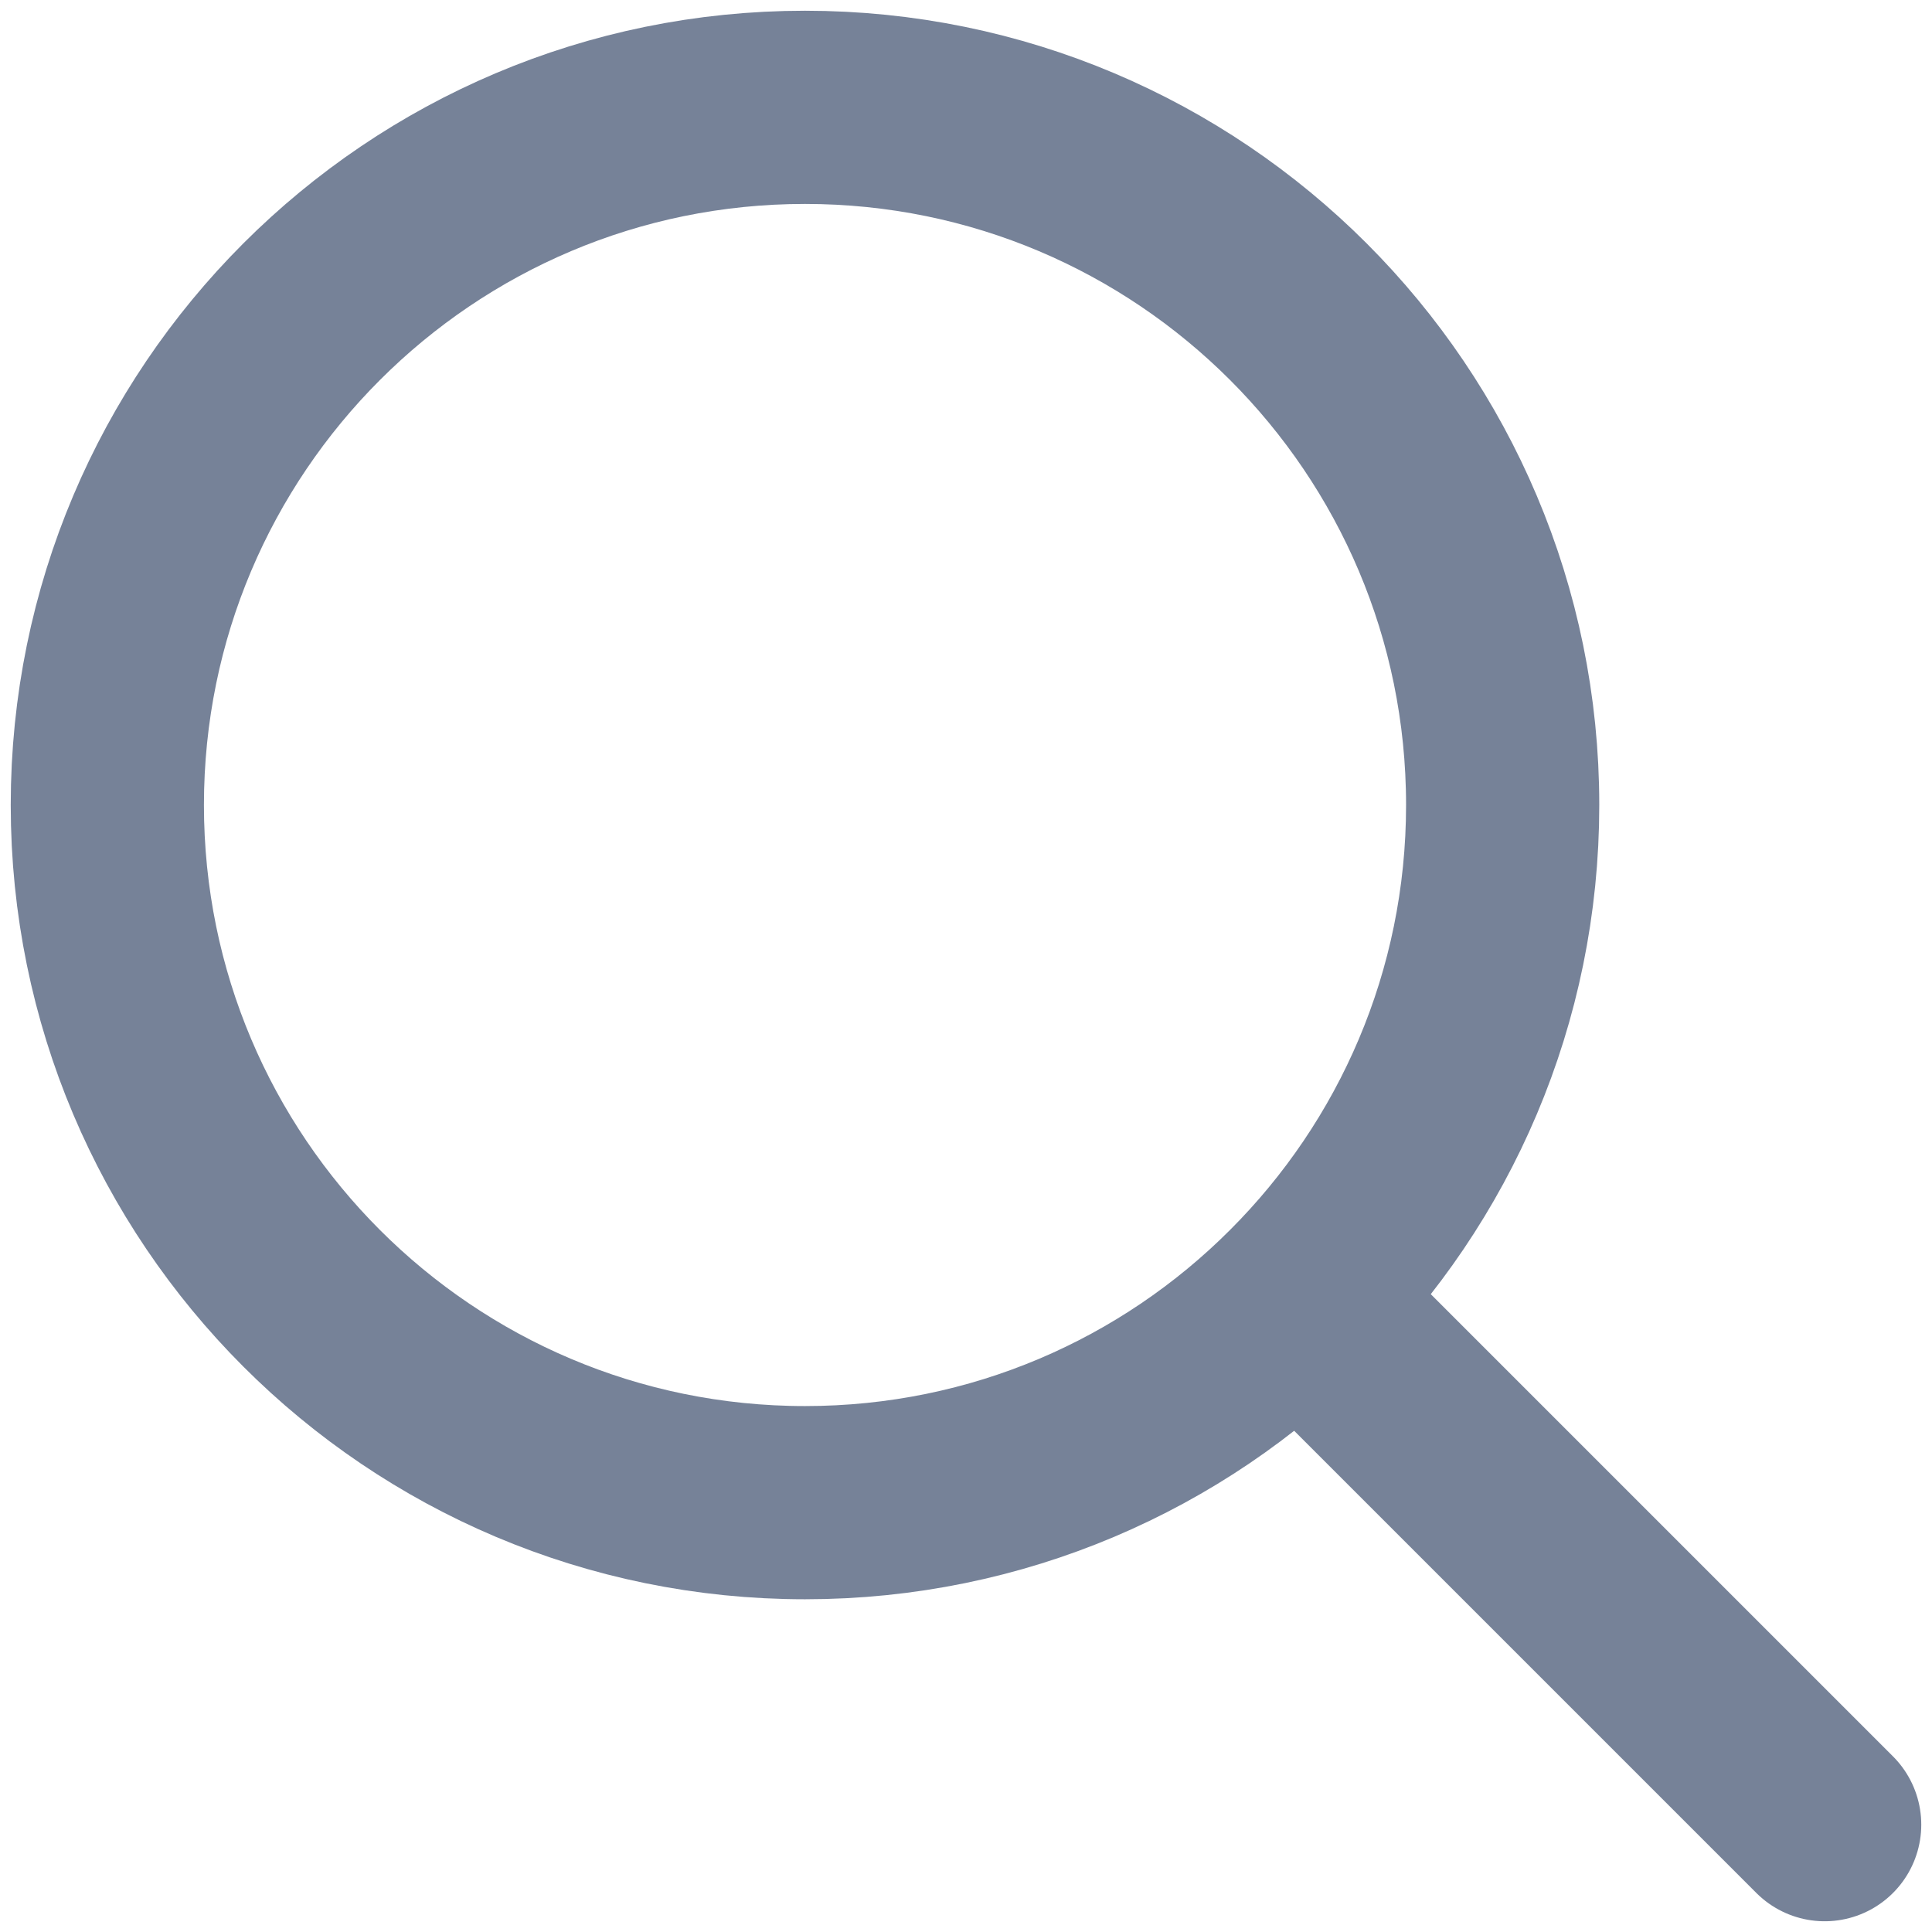
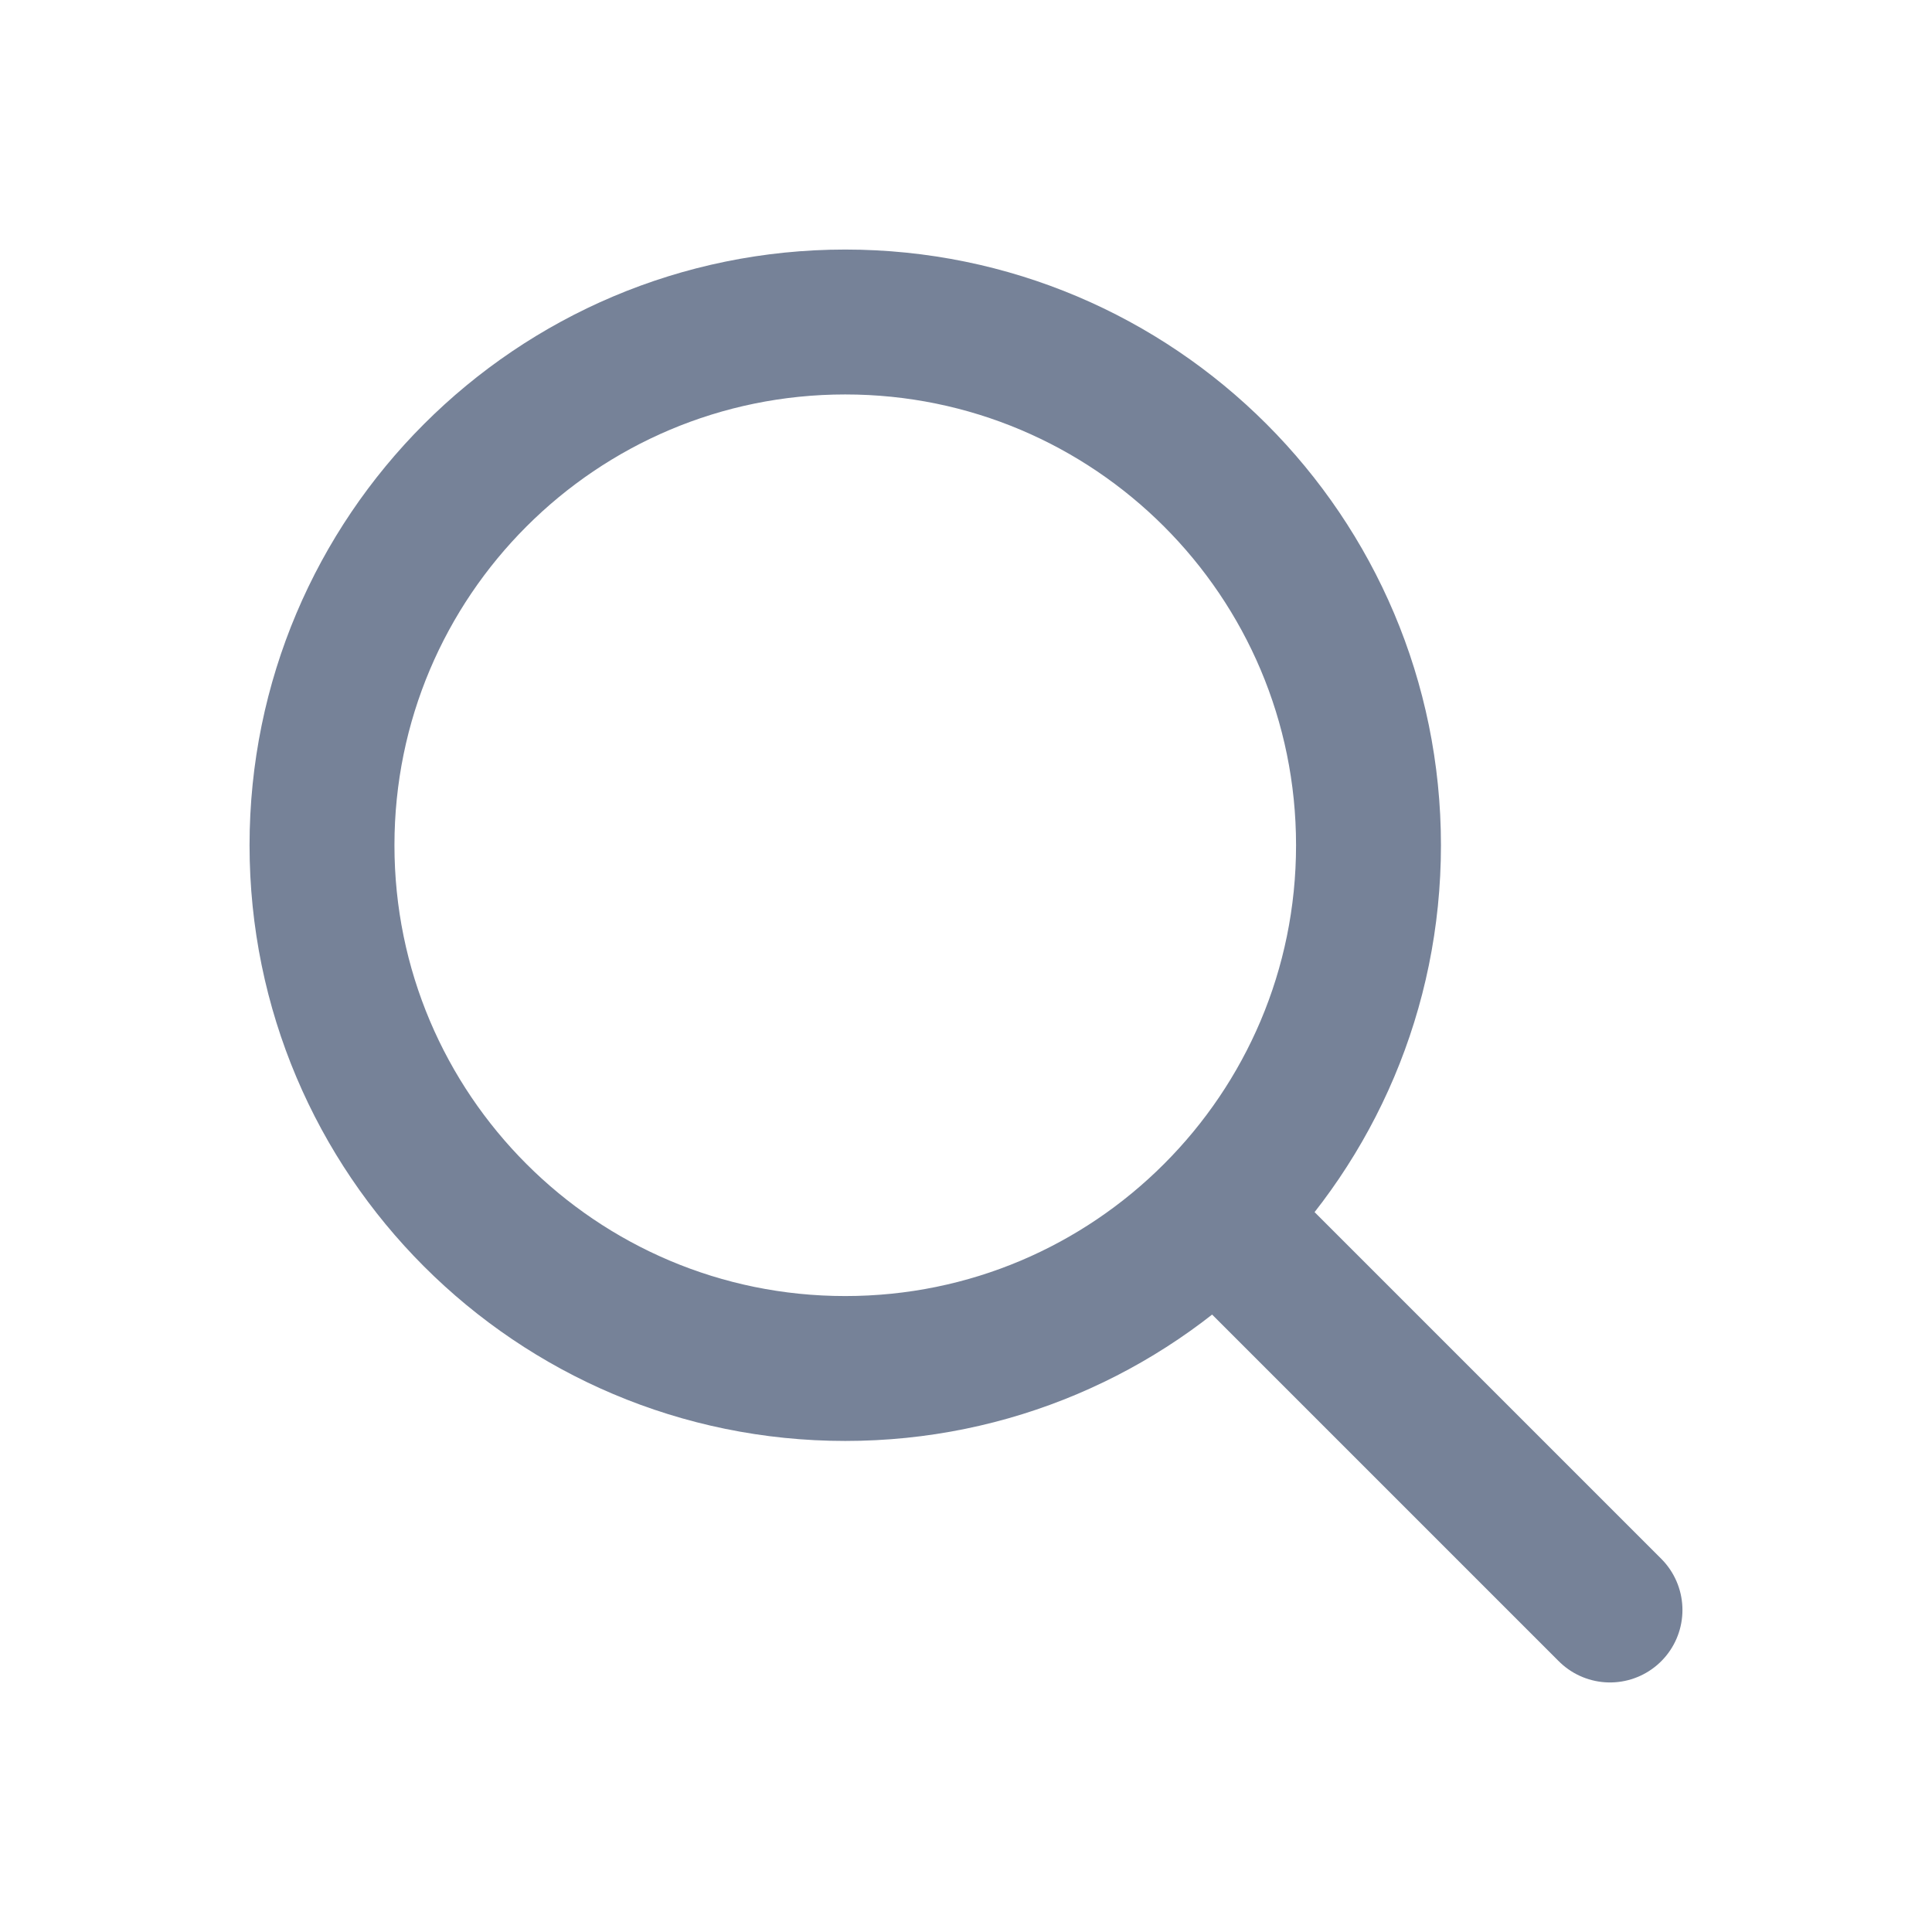
- <svg xmlns="http://www.w3.org/2000/svg" width="18" height="18" viewBox="0 0 18 18" fill="none">
-   <path d="M17 17L12.096 12.096M12.096 12.096C13.273 10.92 14 9.295 14 7.5C14 3.91 11.09 1 7.5 1C3.91 1 1 3.91 1 7.5C1 11.09 3.91 14 7.5 14C9.295 14 10.92 13.273 12.096 12.096Z" stroke="#768298" stroke-width="1.8" stroke-linecap="round" stroke-linejoin="round" />
+ <svg xmlns="http://www.w3.org/2000/svg" width="24" height="24" viewBox="0 0 24 24" fill="none">
+   <path d="M20 20L15.096 15.096M15.096 15.096C16.273 13.92 17 12.295 17 10.5C17 6.91 14.09 4 10.5 4C6.91 4 4 6.91 4 10.5C4 14.09 6.91 17 10.5 17C12.295 17 13.92 16.273 15.096 15.096Z" stroke="#768298" stroke-width="1.8" stroke-linecap="round" stroke-linejoin="round" />
</svg>
